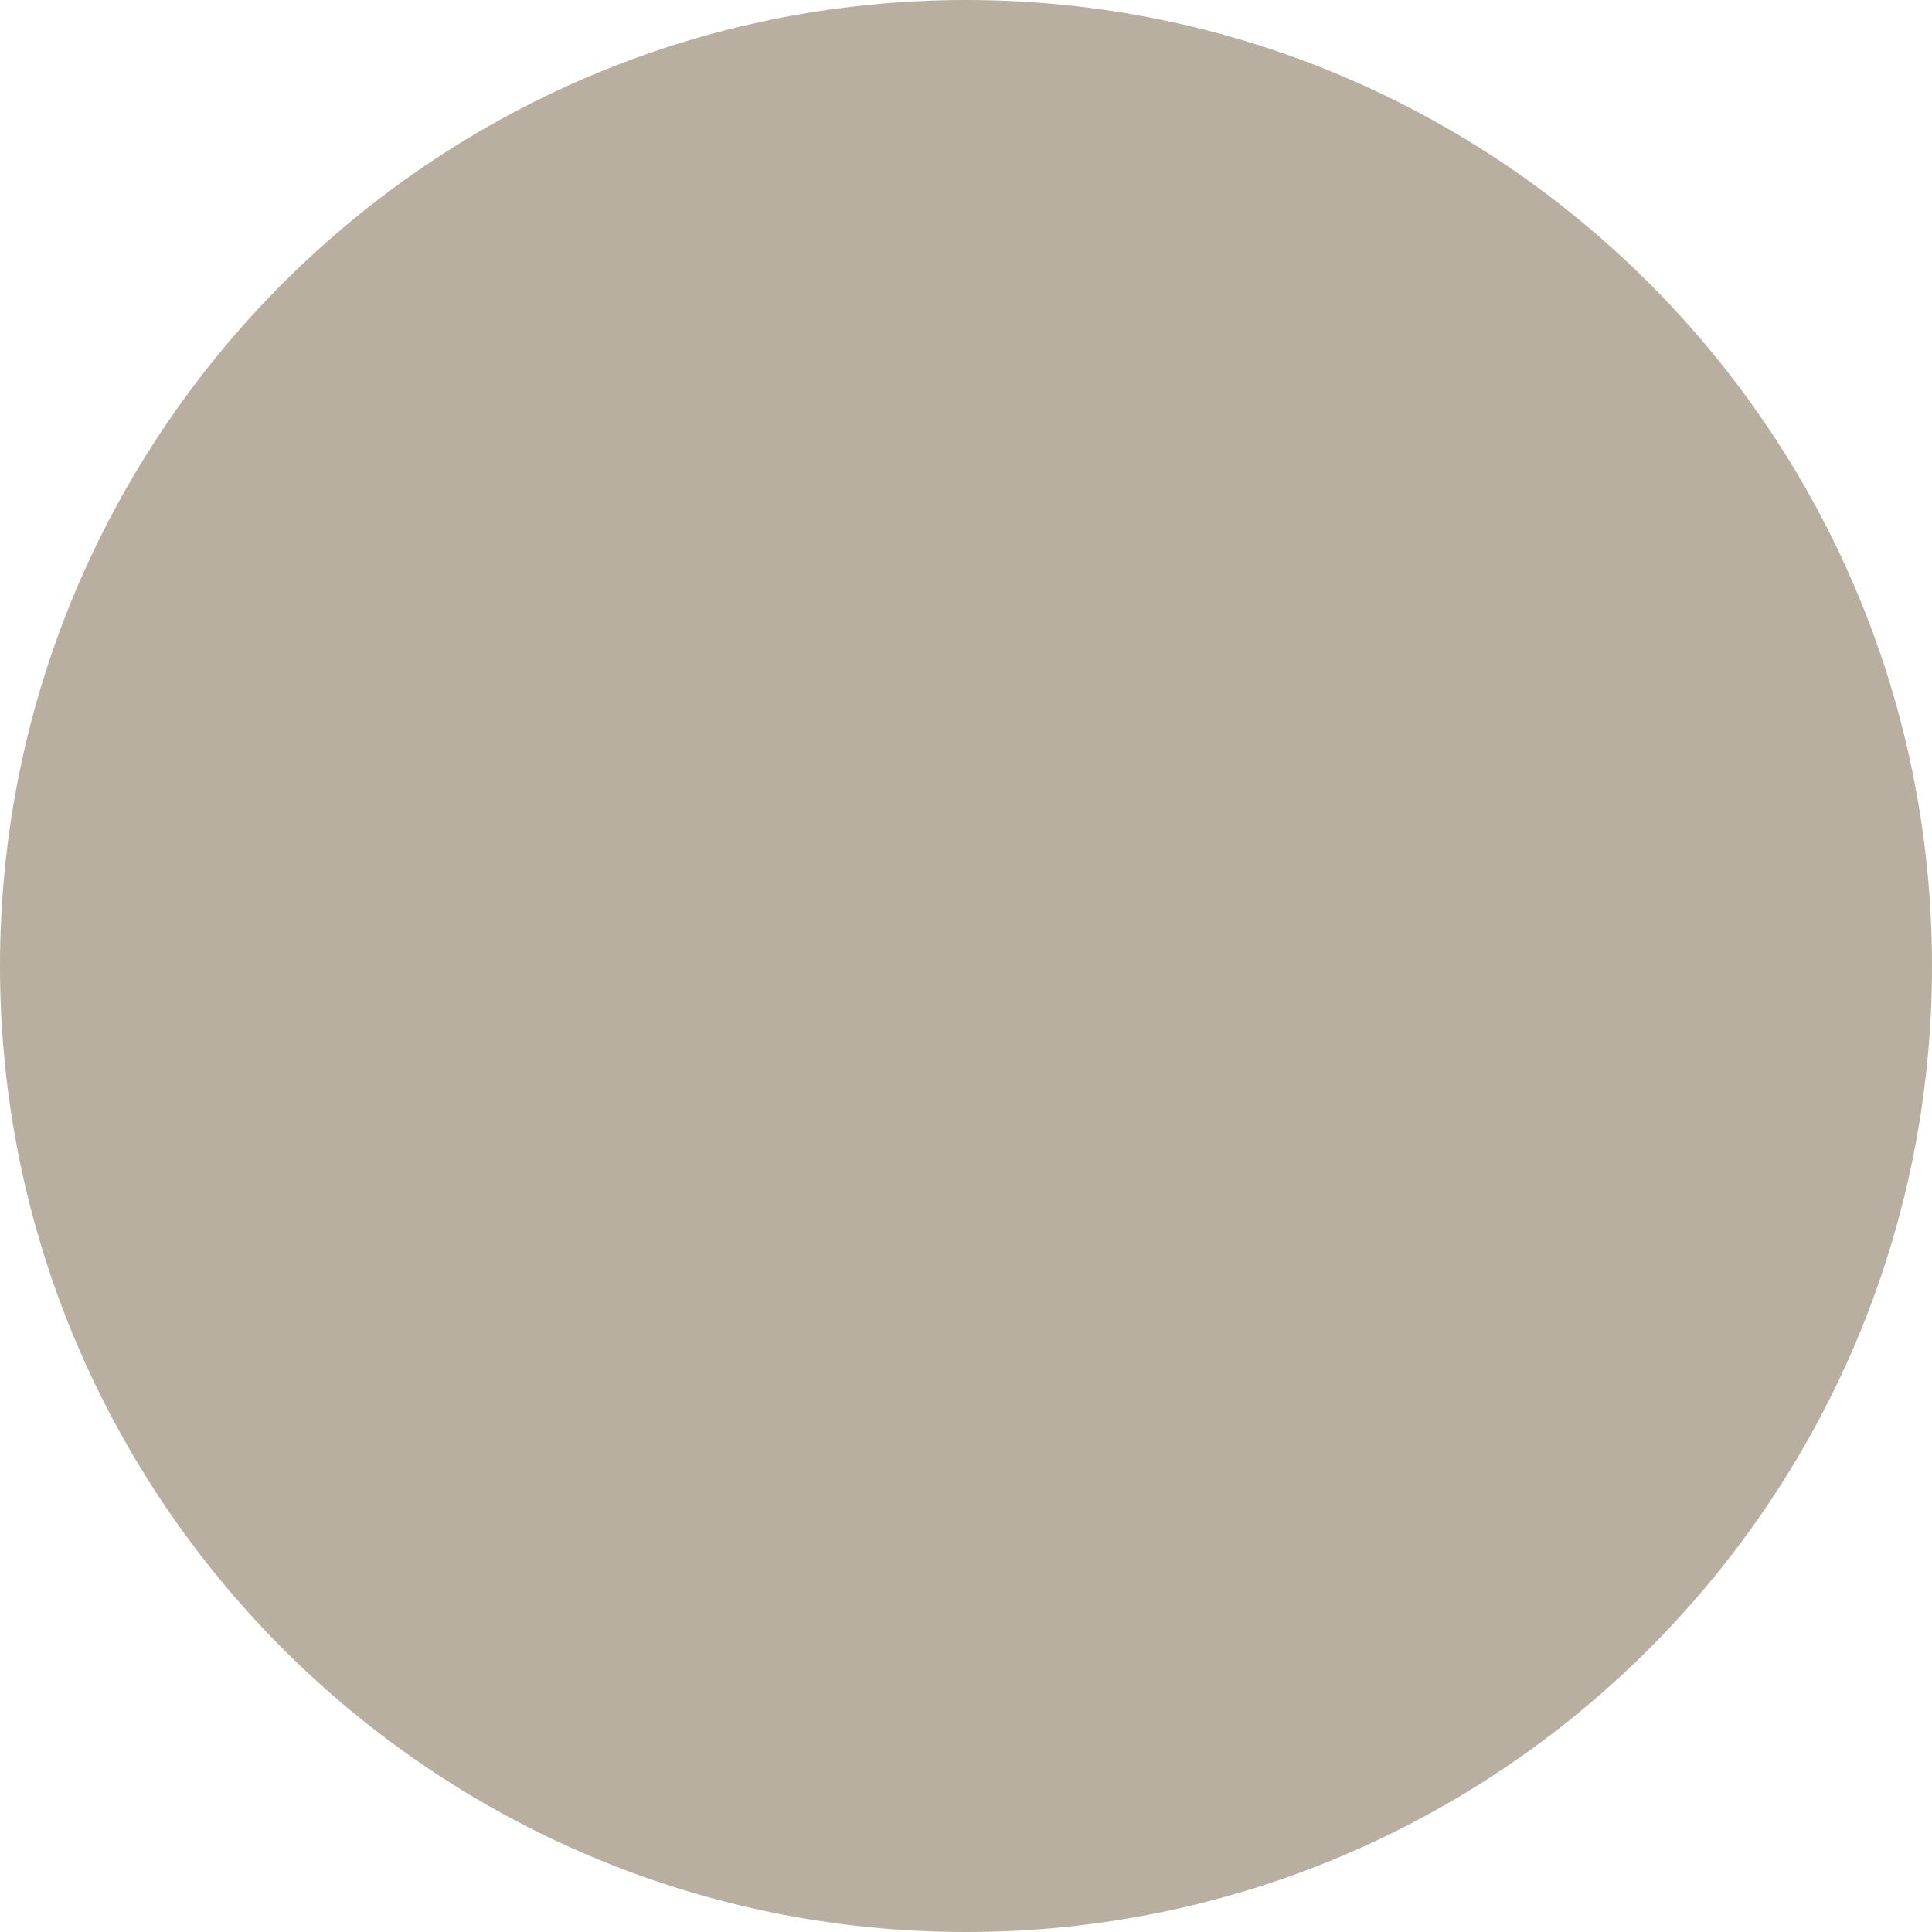
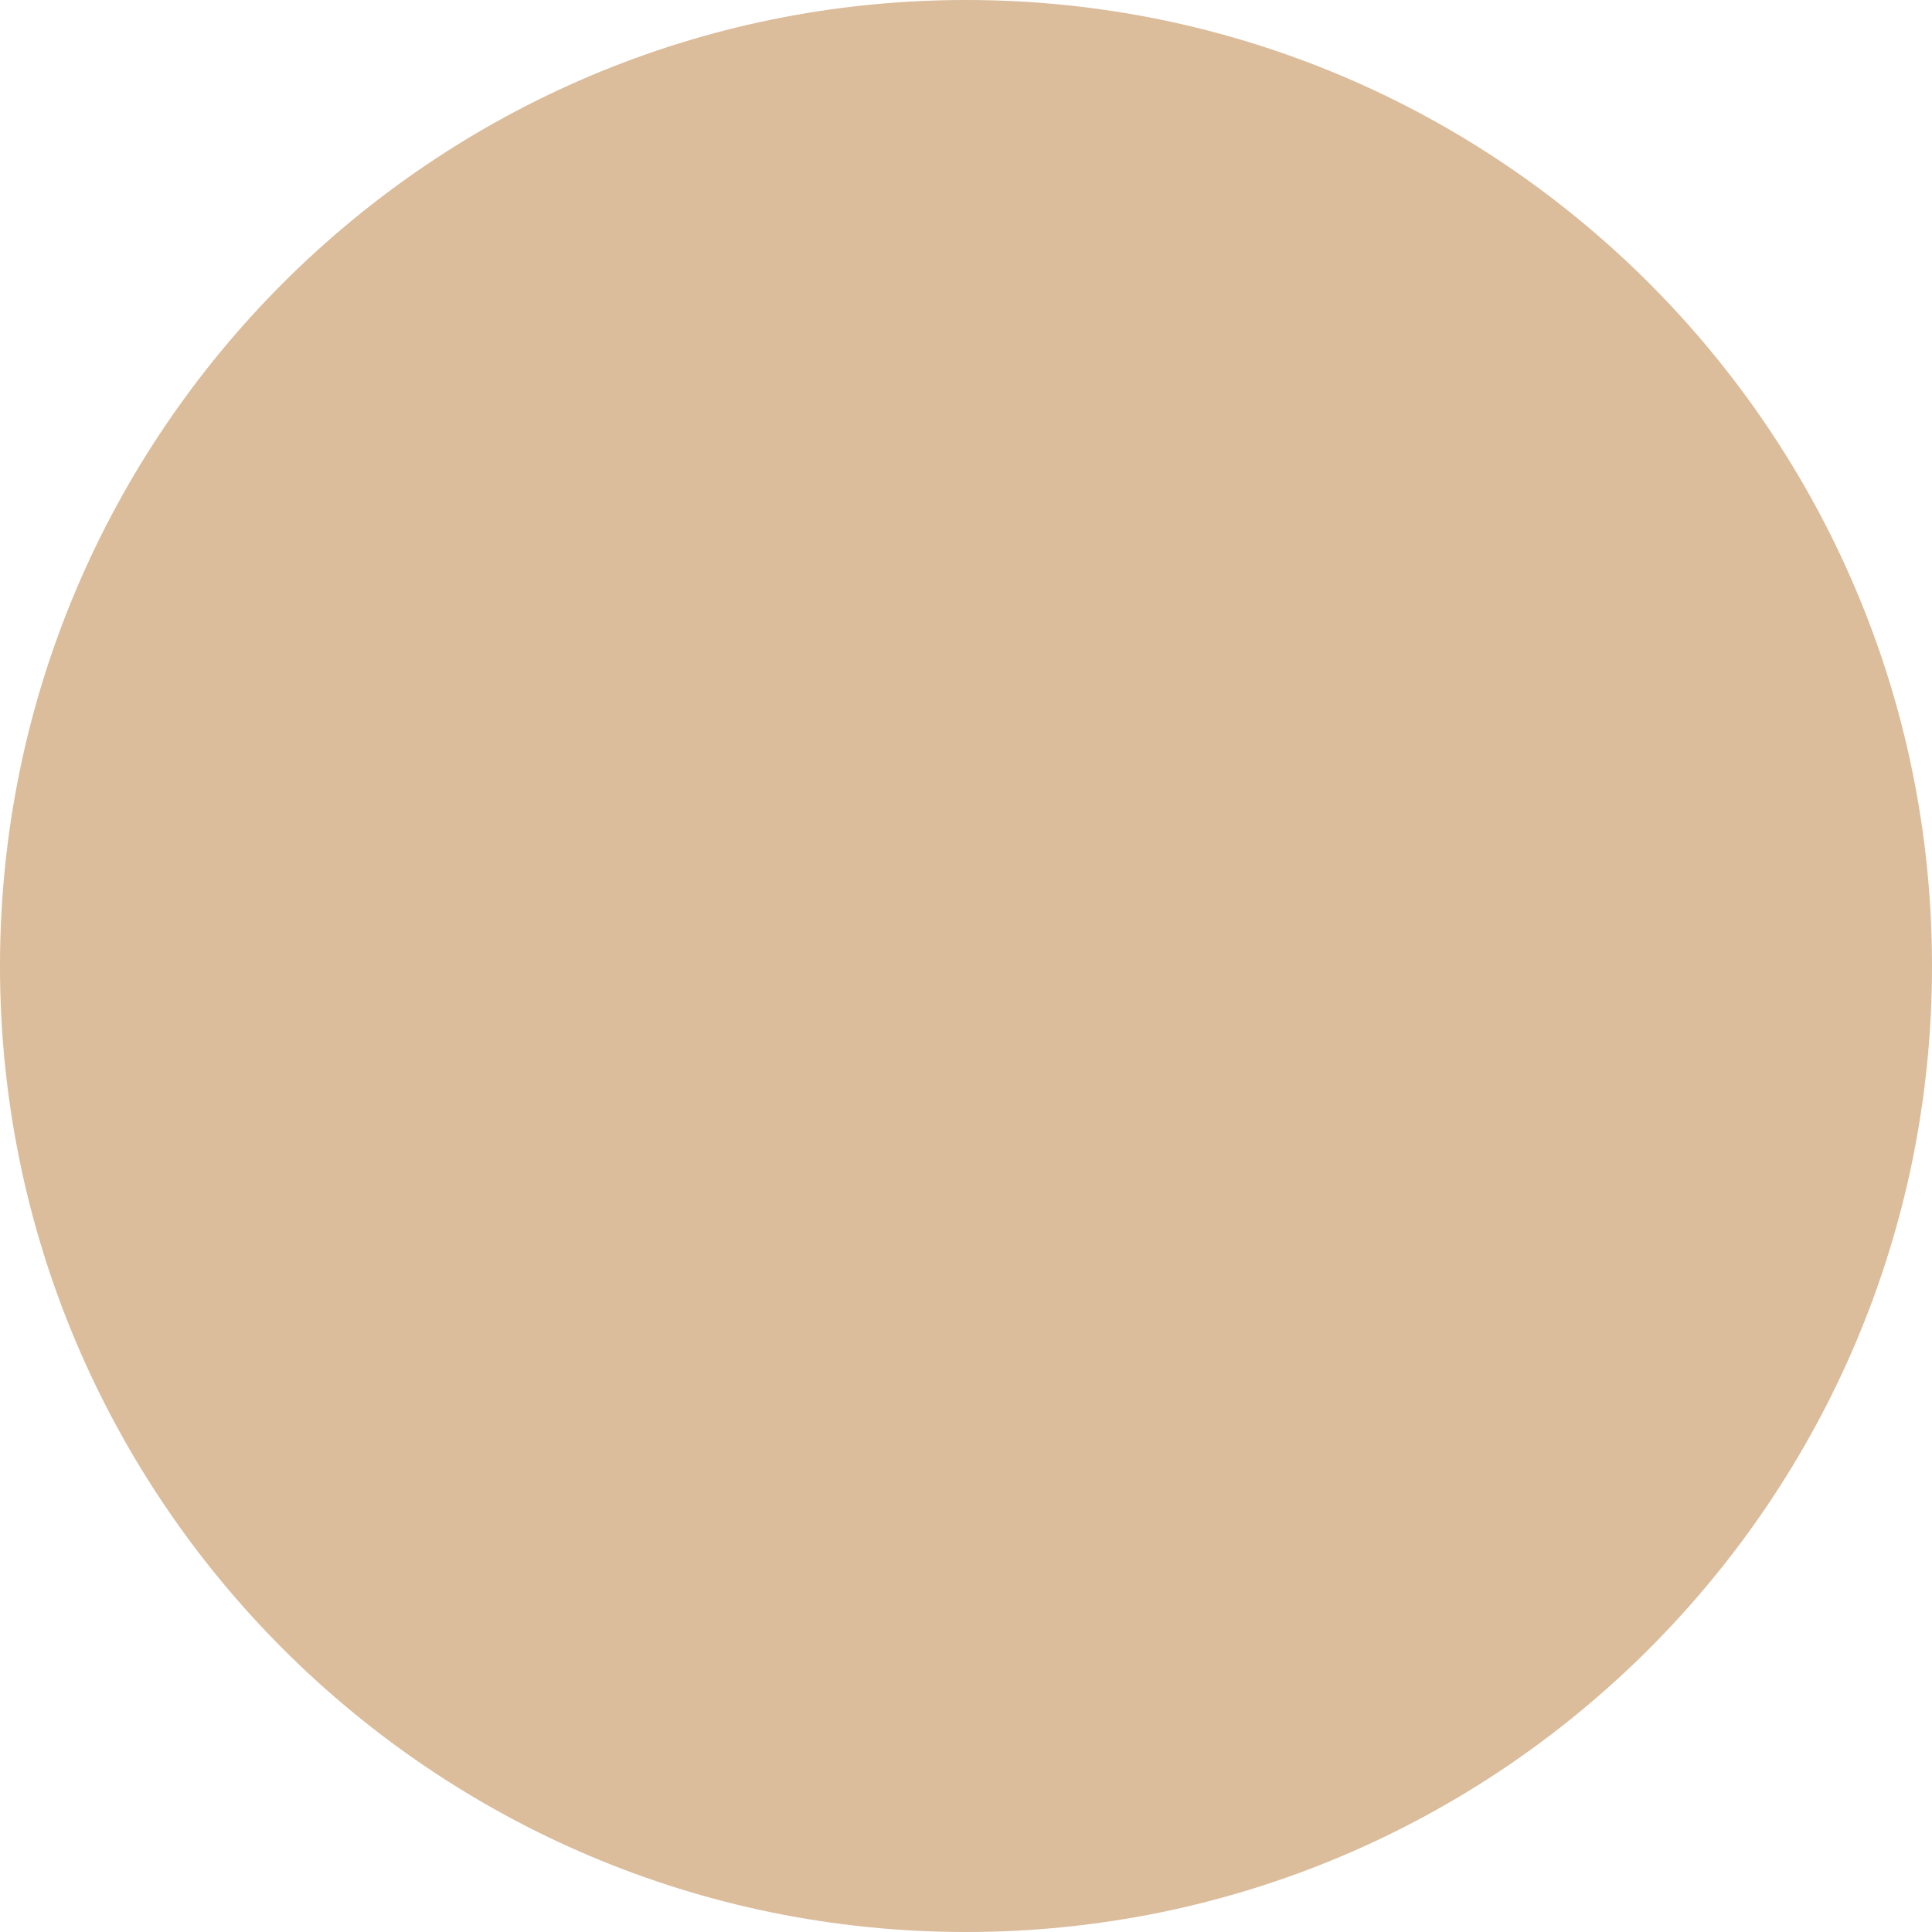
<svg xmlns="http://www.w3.org/2000/svg" version="1.2" baseProfile="tiny" id="图层_1" x="0px" y="0px" viewBox="0 0 100 100" xml:space="preserve" width="100%" height="100%" preserveAspectRatio="none meet">
-   <path id="XMLID_13103_" fill="rgba(184, 175, 160, 1)" d="M50,100C22.4,100,0,77.6,0,50S22.4,0,50,0s50,22.4,50,50S77.6,100,50,100z" vector-effect="non-scaling-stroke">
+   <path id="XMLID_13103_" fill="#dbbc9b" d="M50,100C22.4,100,0,77.6,0,50S22.4,0,50,0s50,22.4,50,50S77.6,100,50,100z" vector-effect="non-scaling-stroke">
	</path>
</svg>
